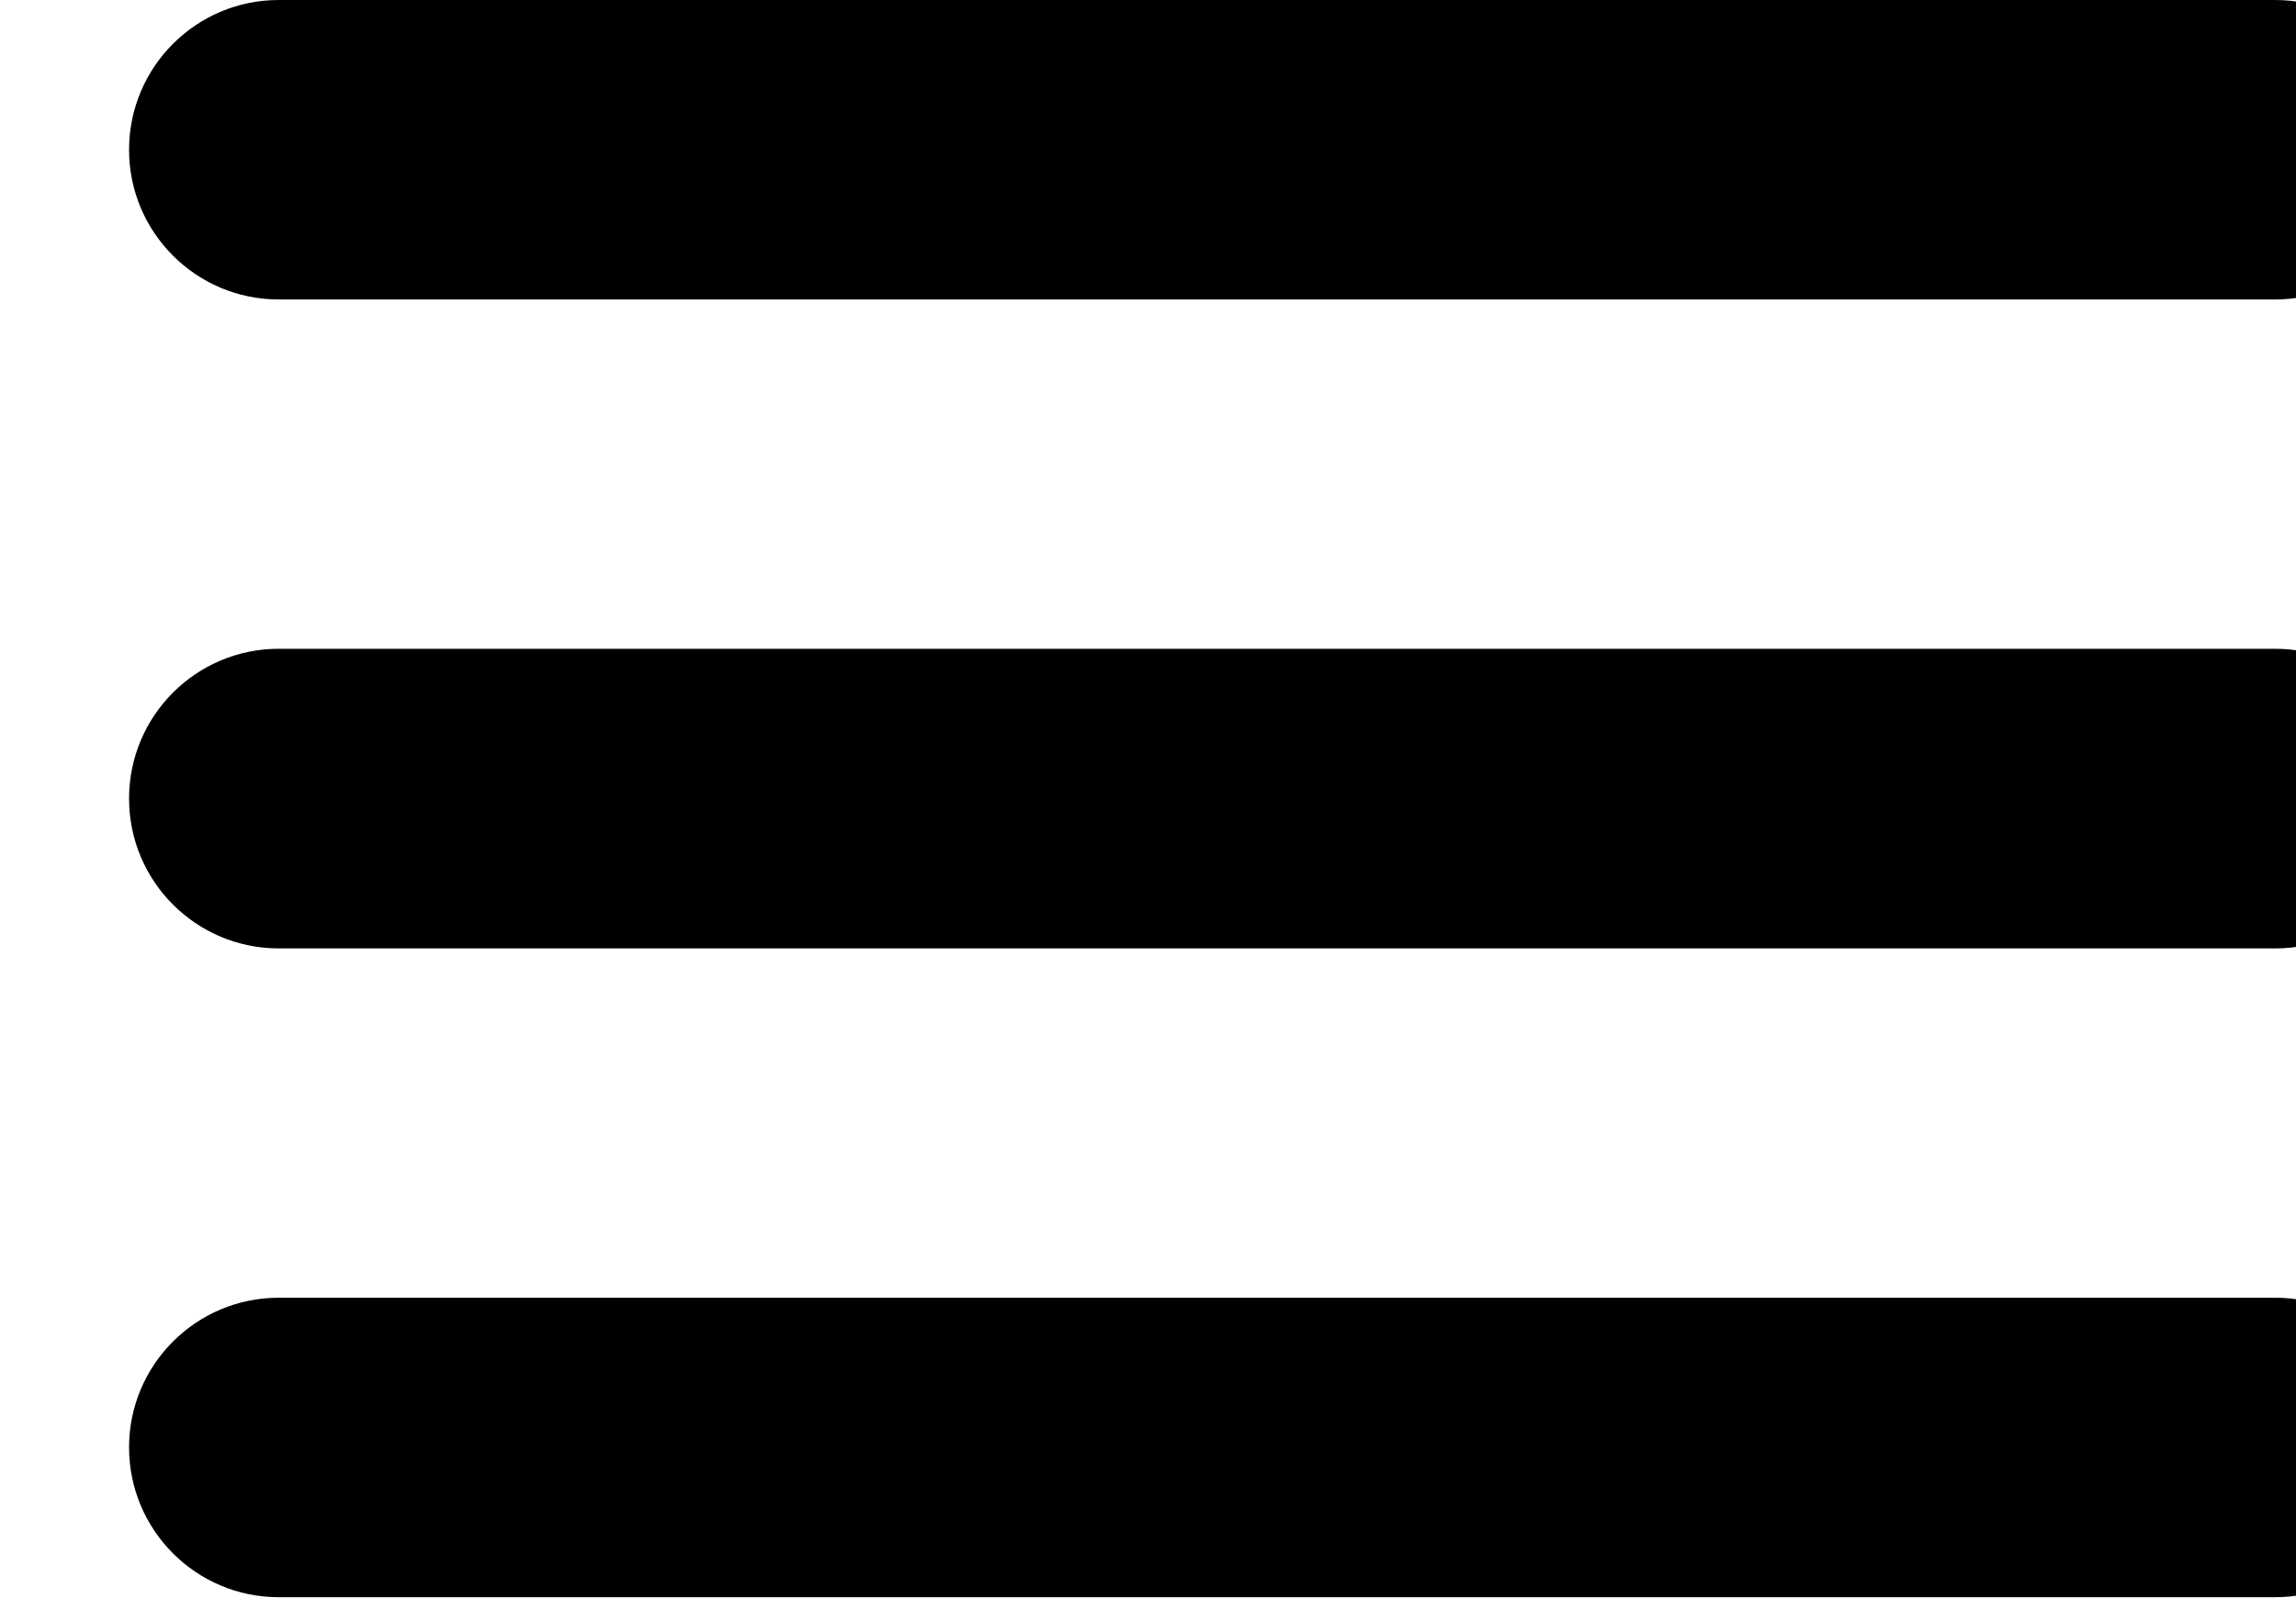
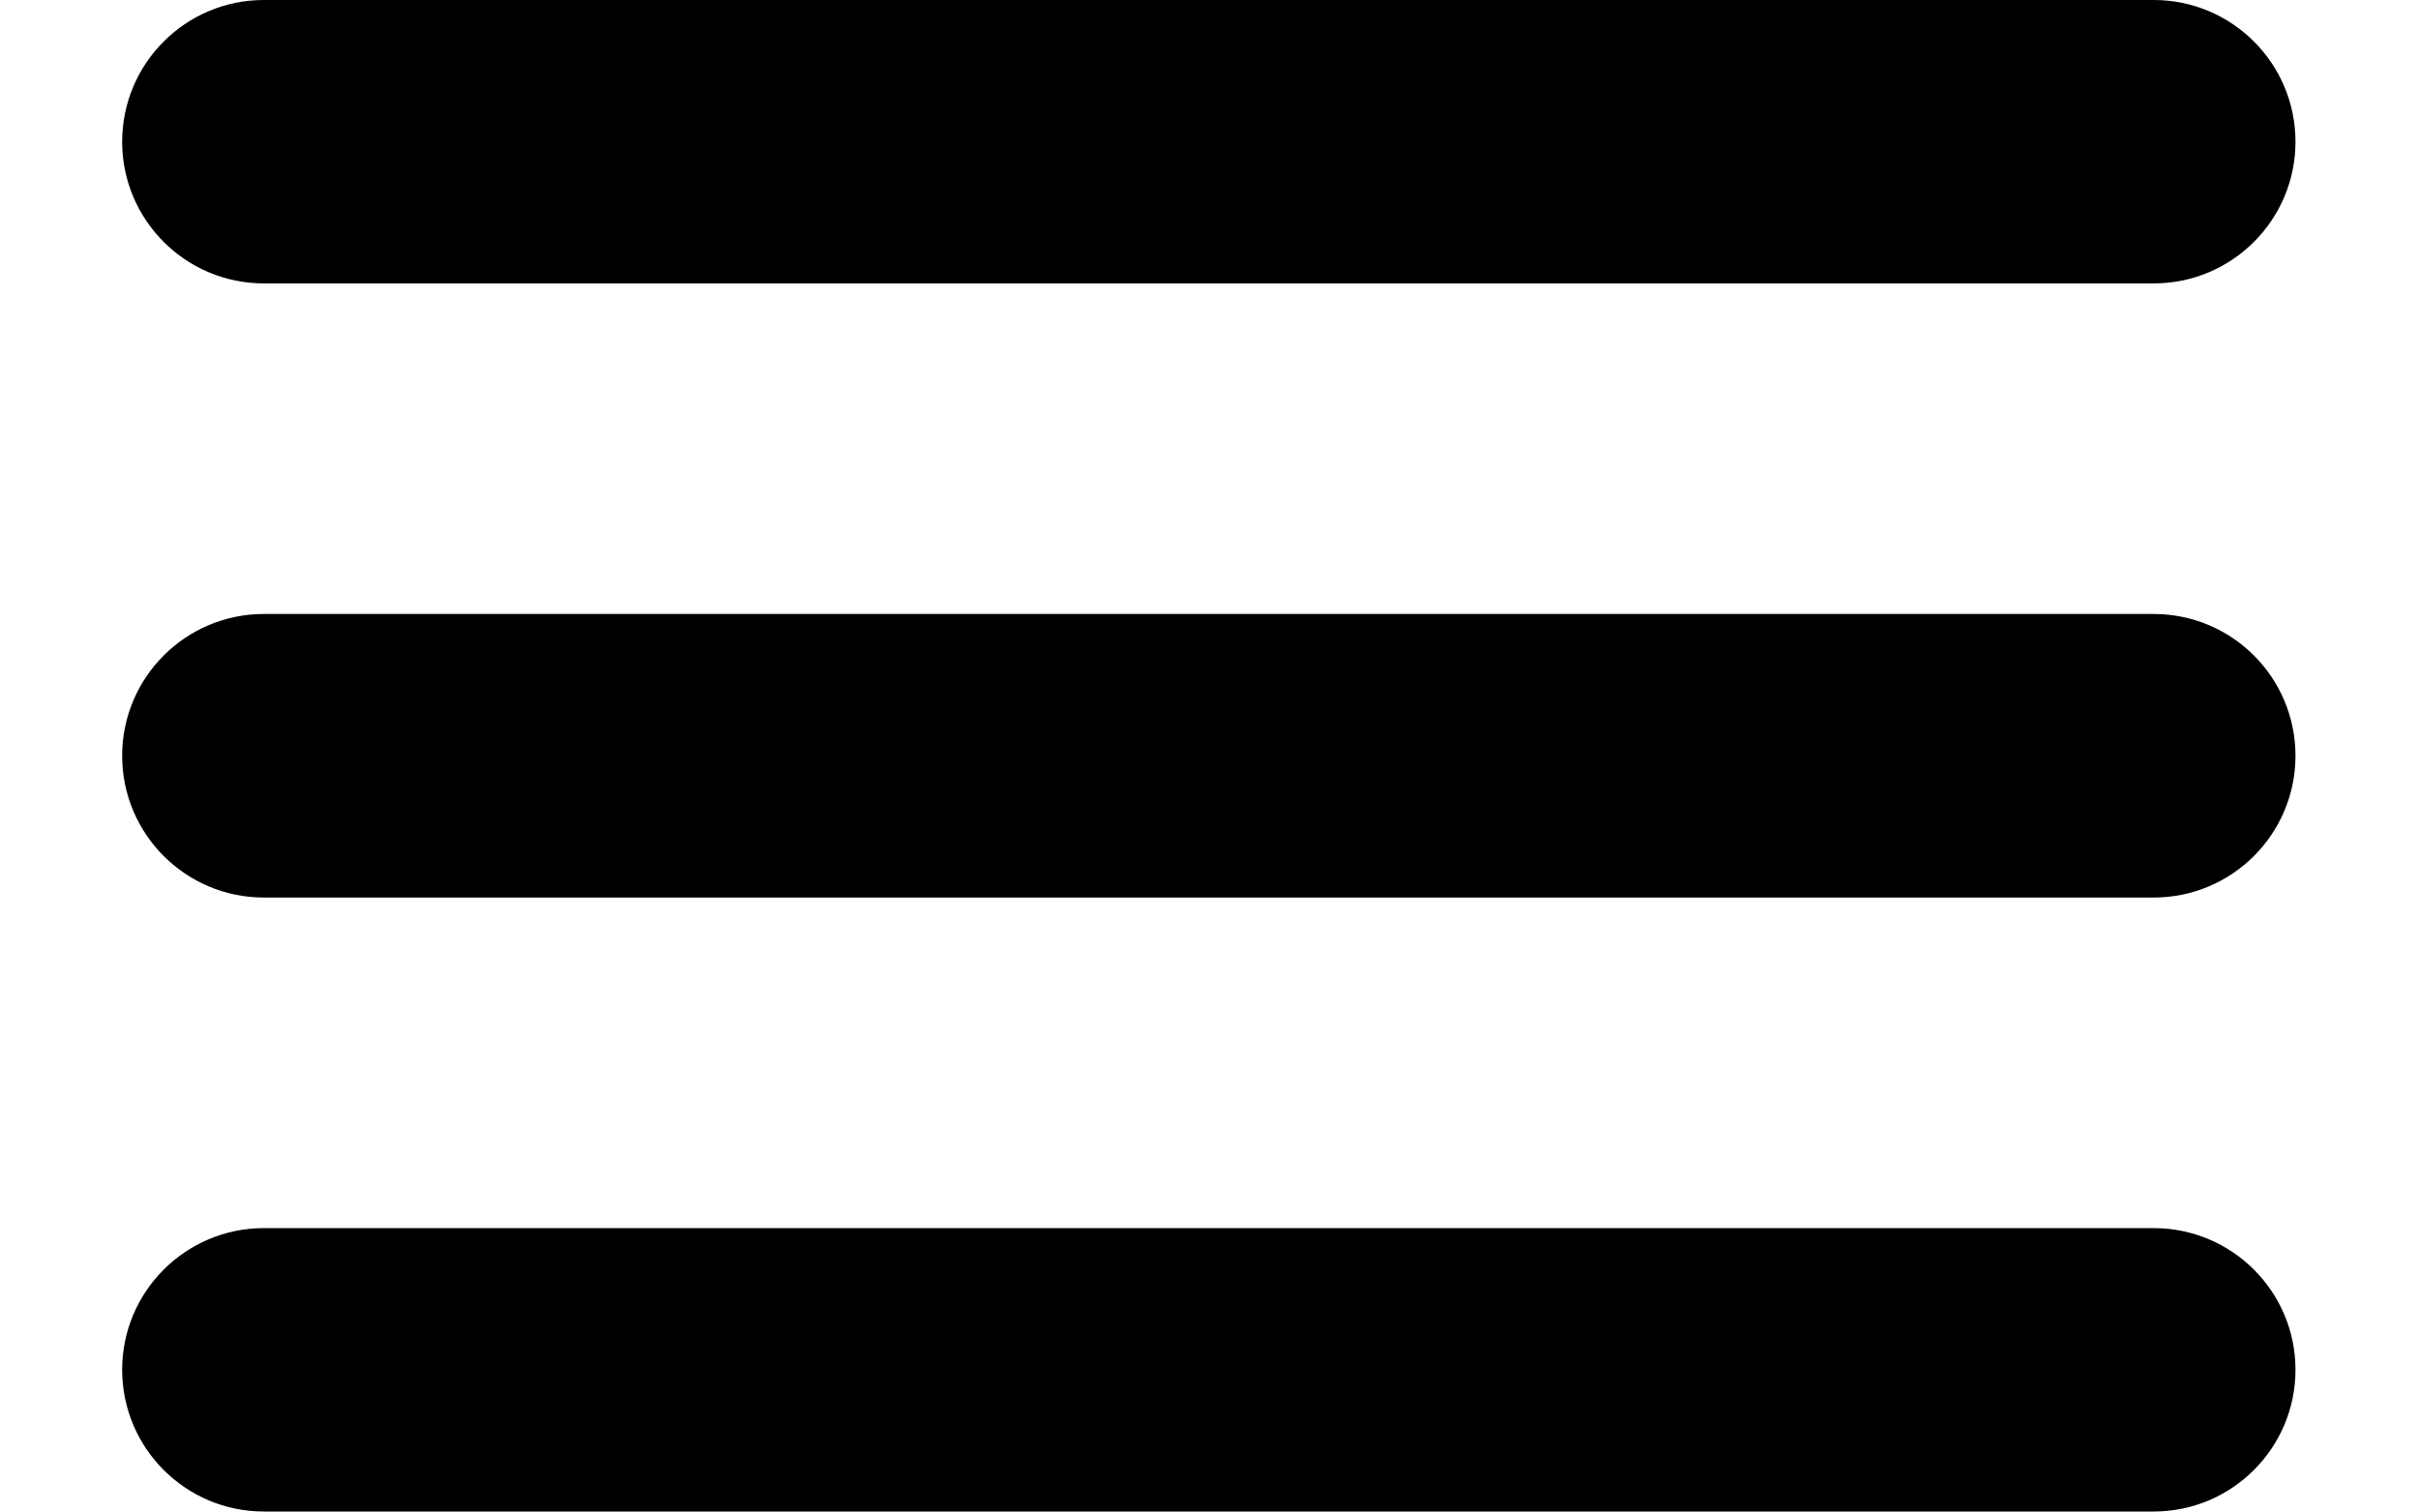
- <svg xmlns="http://www.w3.org/2000/svg" viewbox="0 0 16 10" fill="none">
+ <svg xmlns="http://www.w3.org/2000/svg" viewBox="0 0 16 10" fill="none">
  <path d="M0.808 0.938C0.808 0.42 1.228 0 1.745 0H14.245C14.763 0 15.183 0.42 15.183 0.938C15.183 1.455 14.763 1.875 14.245 1.875H1.745C1.228 1.875 0.808 1.455 0.808 0.938ZM14.245 4.062H1.745C1.228 4.062 0.808 4.482 0.808 5C0.808 5.518 1.228 5.938 1.745 5.938H14.245C14.763 5.938 15.183 5.518 15.183 5C15.183 4.482 14.763 4.062 14.245 4.062ZM14.245 8.125H1.745C1.228 8.125 0.808 8.545 0.808 9.062C0.808 9.58 1.228 10 1.745 10H14.245C14.763 10 15.183 9.58 15.183 9.062C15.183 8.545 14.763 8.125 14.245 8.125Z" fill="currentColor" />
</svg>
